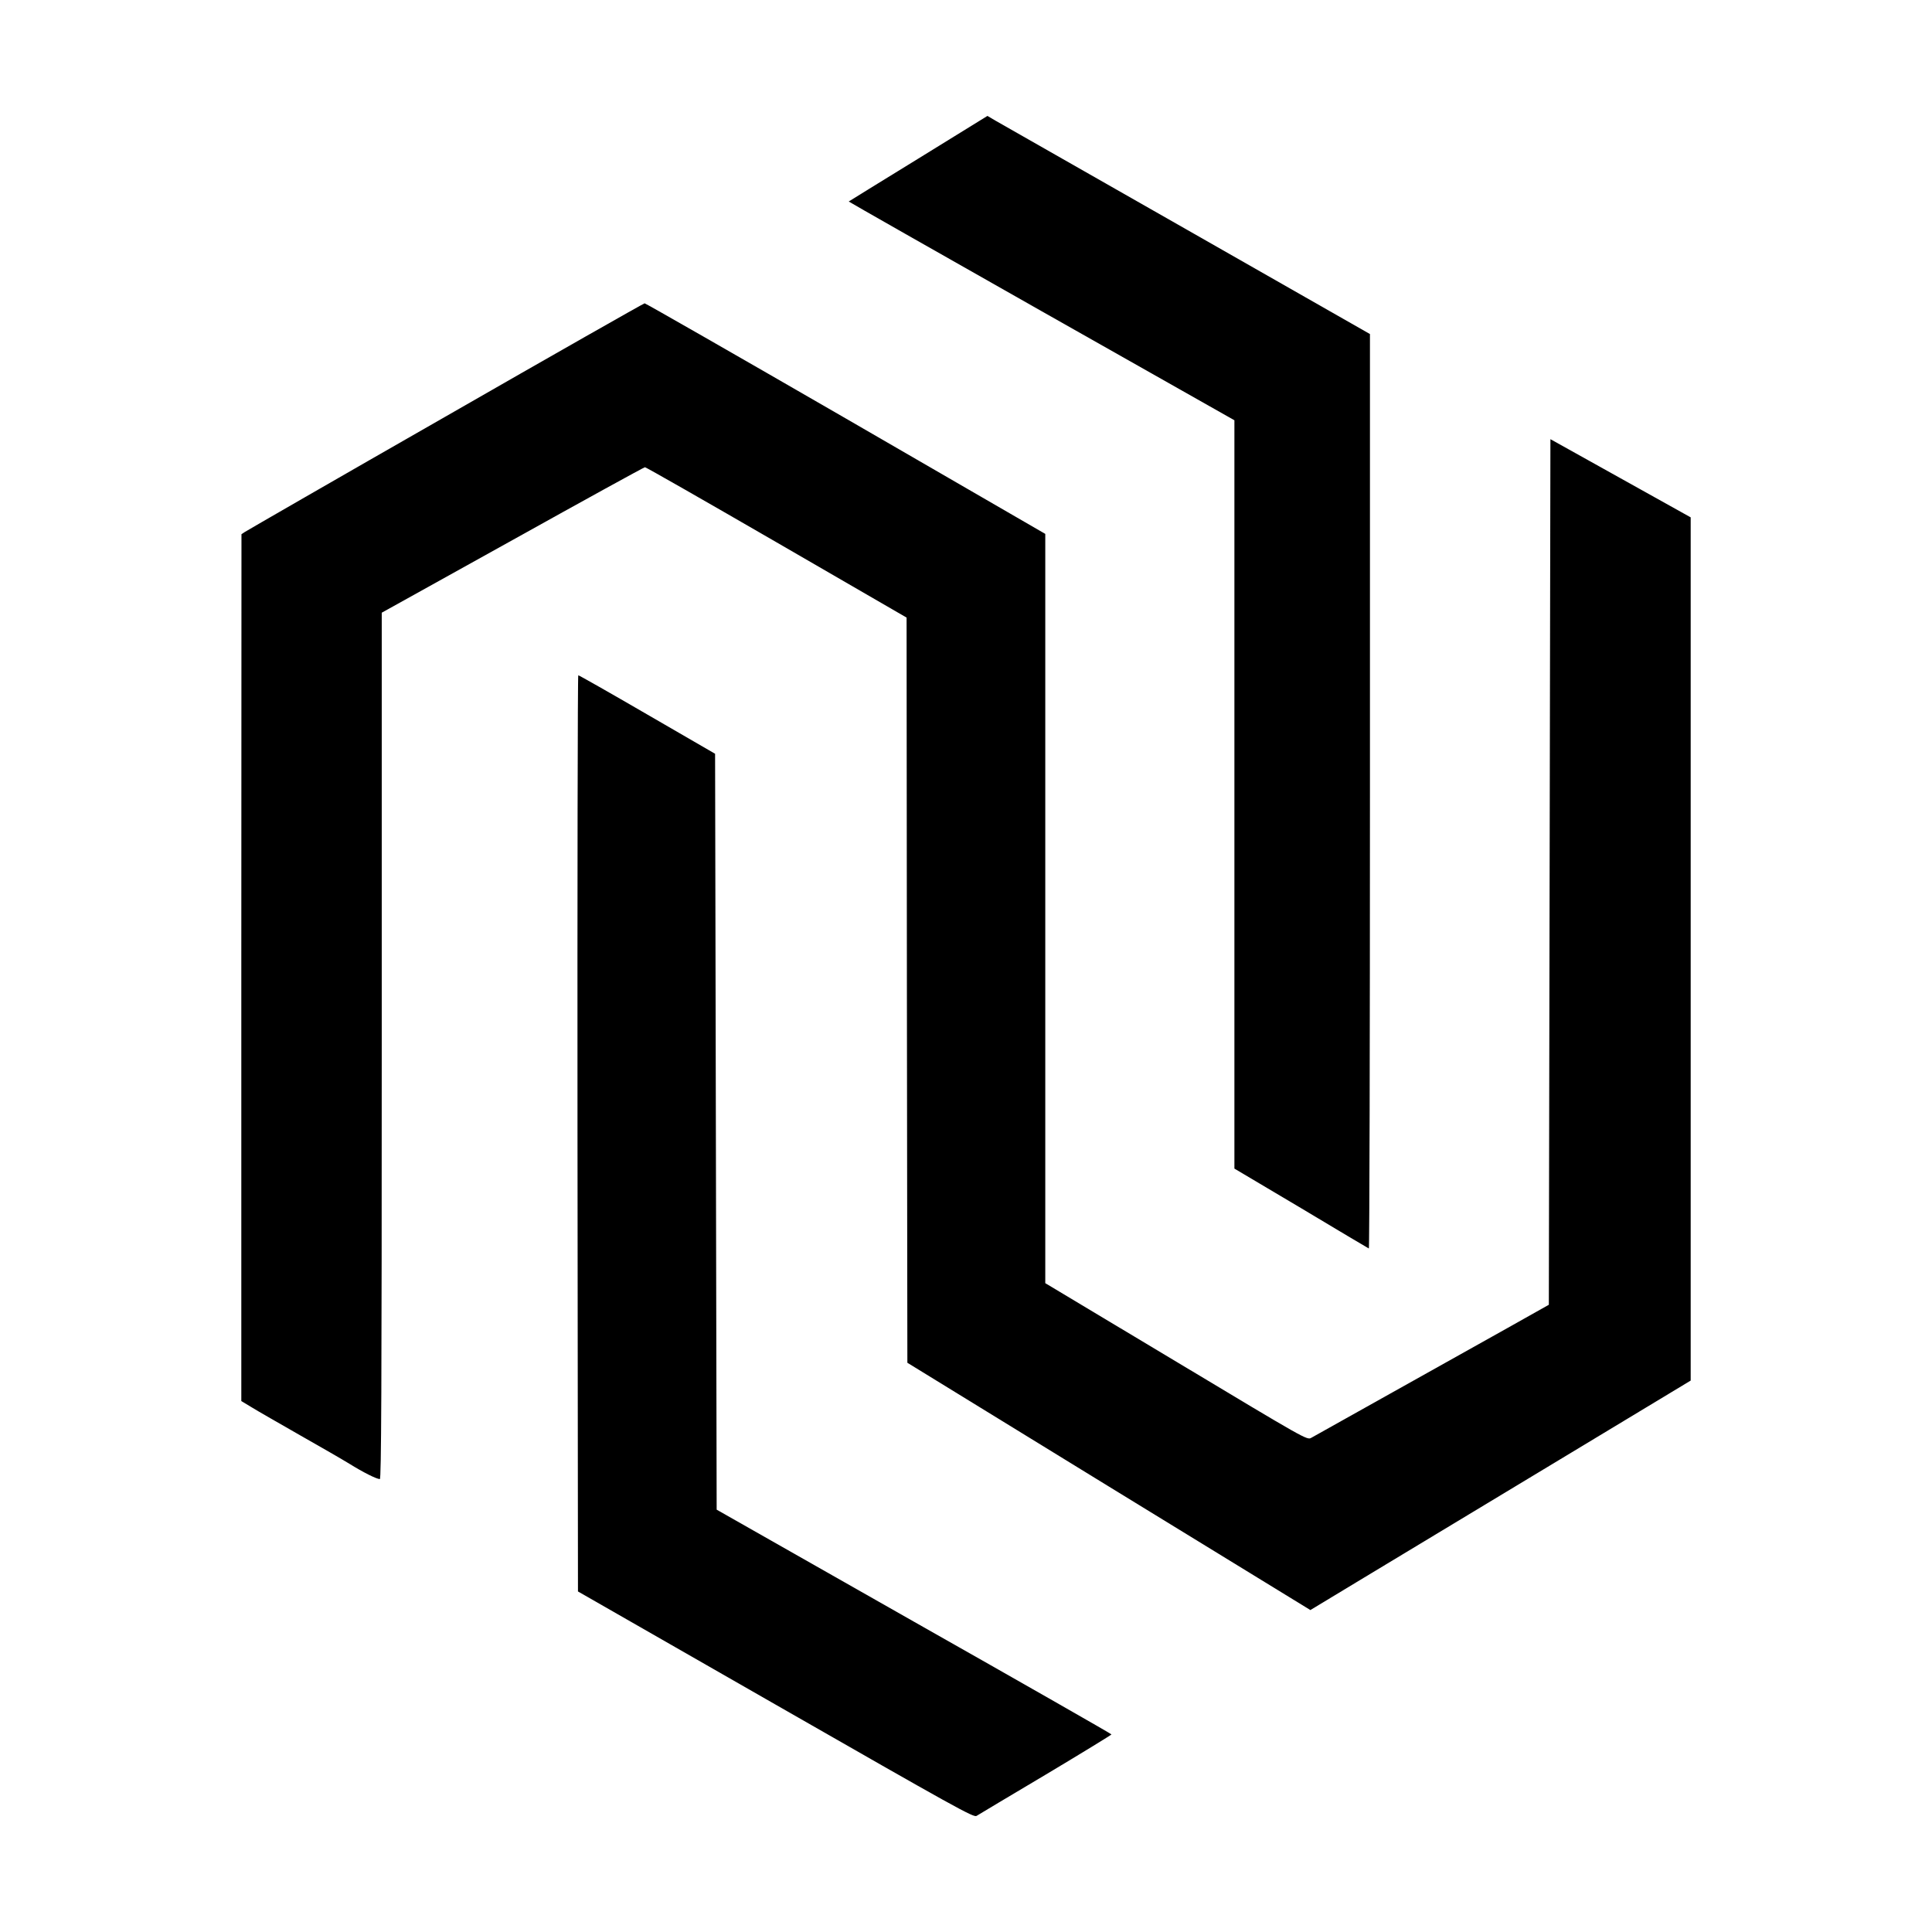
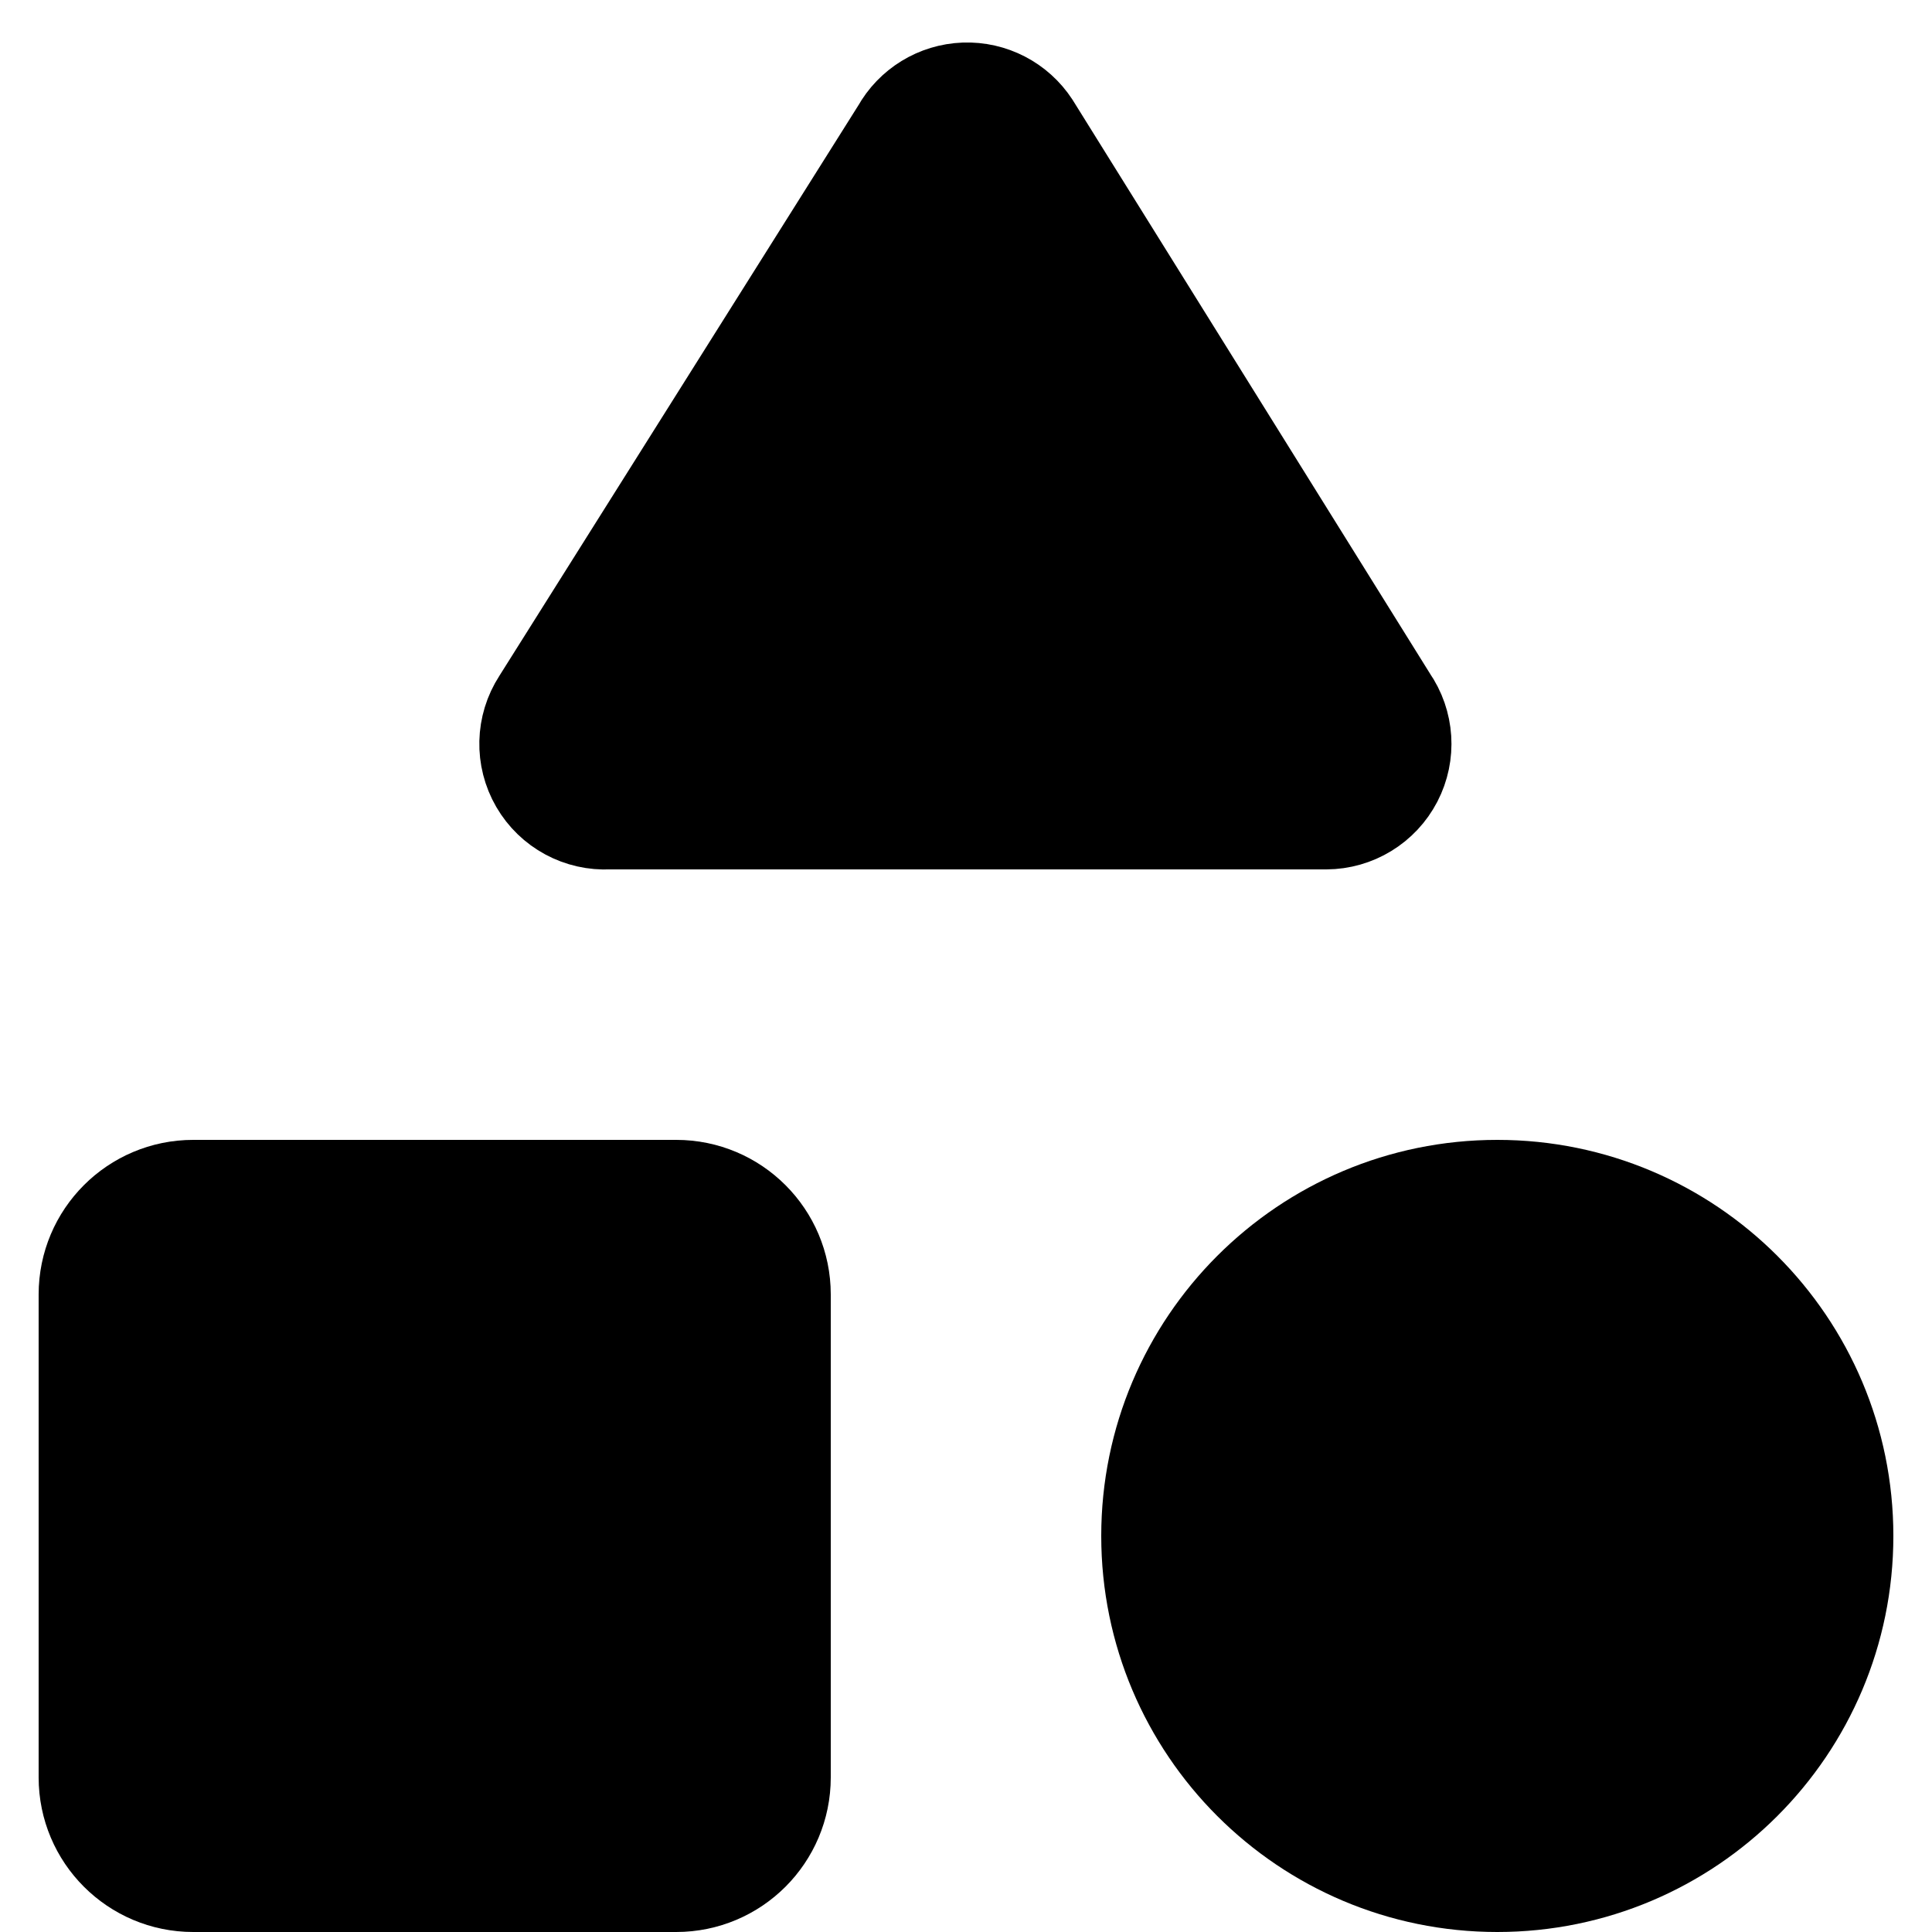
- <svg xmlns="http://www.w3.org/2000/svg" viewBox="0 0 1024 1024" width="1024" height="1024">
-   <g fill="#000000" transform="translate(61.156 61.356) scale(0.83536)">
-     <path d="M509.4 27.2c-24.1 14.8-44 27.1-44.1 27.2s54.9 31.4 122.2 69.5L710 193.2V668l42.3 25.1c23.2 13.9 42.5 25.4 43 25.6.4.2.7-130.2.7-289.9V138.5L679.7 72.2C615.8 35.8 561.2 4.7 558.4 3.1l-5.1-3z" />
-     <path d="M209.4 190.9c-68.9 39.4-126.1 72.4-127.3 73.2l-2.1 1.4-.1 275v275l6.8 4.1c3.7 2.3 17.4 10.1 30.3 17.5 12.9 7.3 27.1 15.5 31.5 18.2 8.5 5.3 17.2 9.7 19.3 9.7.9 0 1.2-55.6 1.2-274.8V315.3l83-46.1c45.6-25.4 83.4-46.2 84-46.2.7 0 38.3 21.5 83.6 47.7l82.4 47.7.2 236.4.3 236.4 127.8 78.5 127.9 78.4 34.1-20.6c18.8-11.3 73.1-44.1 120.7-72.8l86.5-52.2V254.8L955 230l-44.5-24.8-.5 274.6-.5 274.6-26.5 14.9c-14.6 8.2-47.9 26.8-74 41.4s-48.7 27.3-50.2 28.1c-2.7 1.6-3.2 1.2-85.7-48.3L590 740.7V265.3l-126.5-73.2C393.9 151.9 336.4 119 335.8 119c-.7.1-57.6 32.4-126.4 71.9" />
-     <path d="m293.2 645.6.3 290.7 125.4 71.8c114.4 65.5 125.7 71.8 127.5 70.6 1.2-.8 20.9-12.5 43.9-26.2 22.9-13.7 41.7-25.2 41.7-25.5s-56.4-32.5-125.3-71.5l-125.2-71.1-.5-239.8-.5-239.8-43-24.9c-23.6-13.7-43.3-24.9-43.8-24.9-.4 0-.6 130.8-.5 290.6" />
-   </g>
+ <svg xmlns="http://www.w3.org/2000/svg" viewBox="2 1.6 20 20">
+   <path d="M8.3 10a.7.7 0 0 1-.626-1.079L11.4 3a.7.7 0 0 1 1.198-.043L16.3 8.9a.7.7 0 0 1-.572 1.1Z" fill="#000" stroke="#000" stroke-width="1.2" stroke-linejoin="round" />
+   <rect x="3" y="14" width="7" height="7" rx="1" fill="#000" stroke="#000" stroke-width="1.2" stroke-linejoin="round" />
+   <circle cx="17.5" cy="17.5" r="3.5" fill="#000" stroke="#000" stroke-width="1.2" />
</svg>
